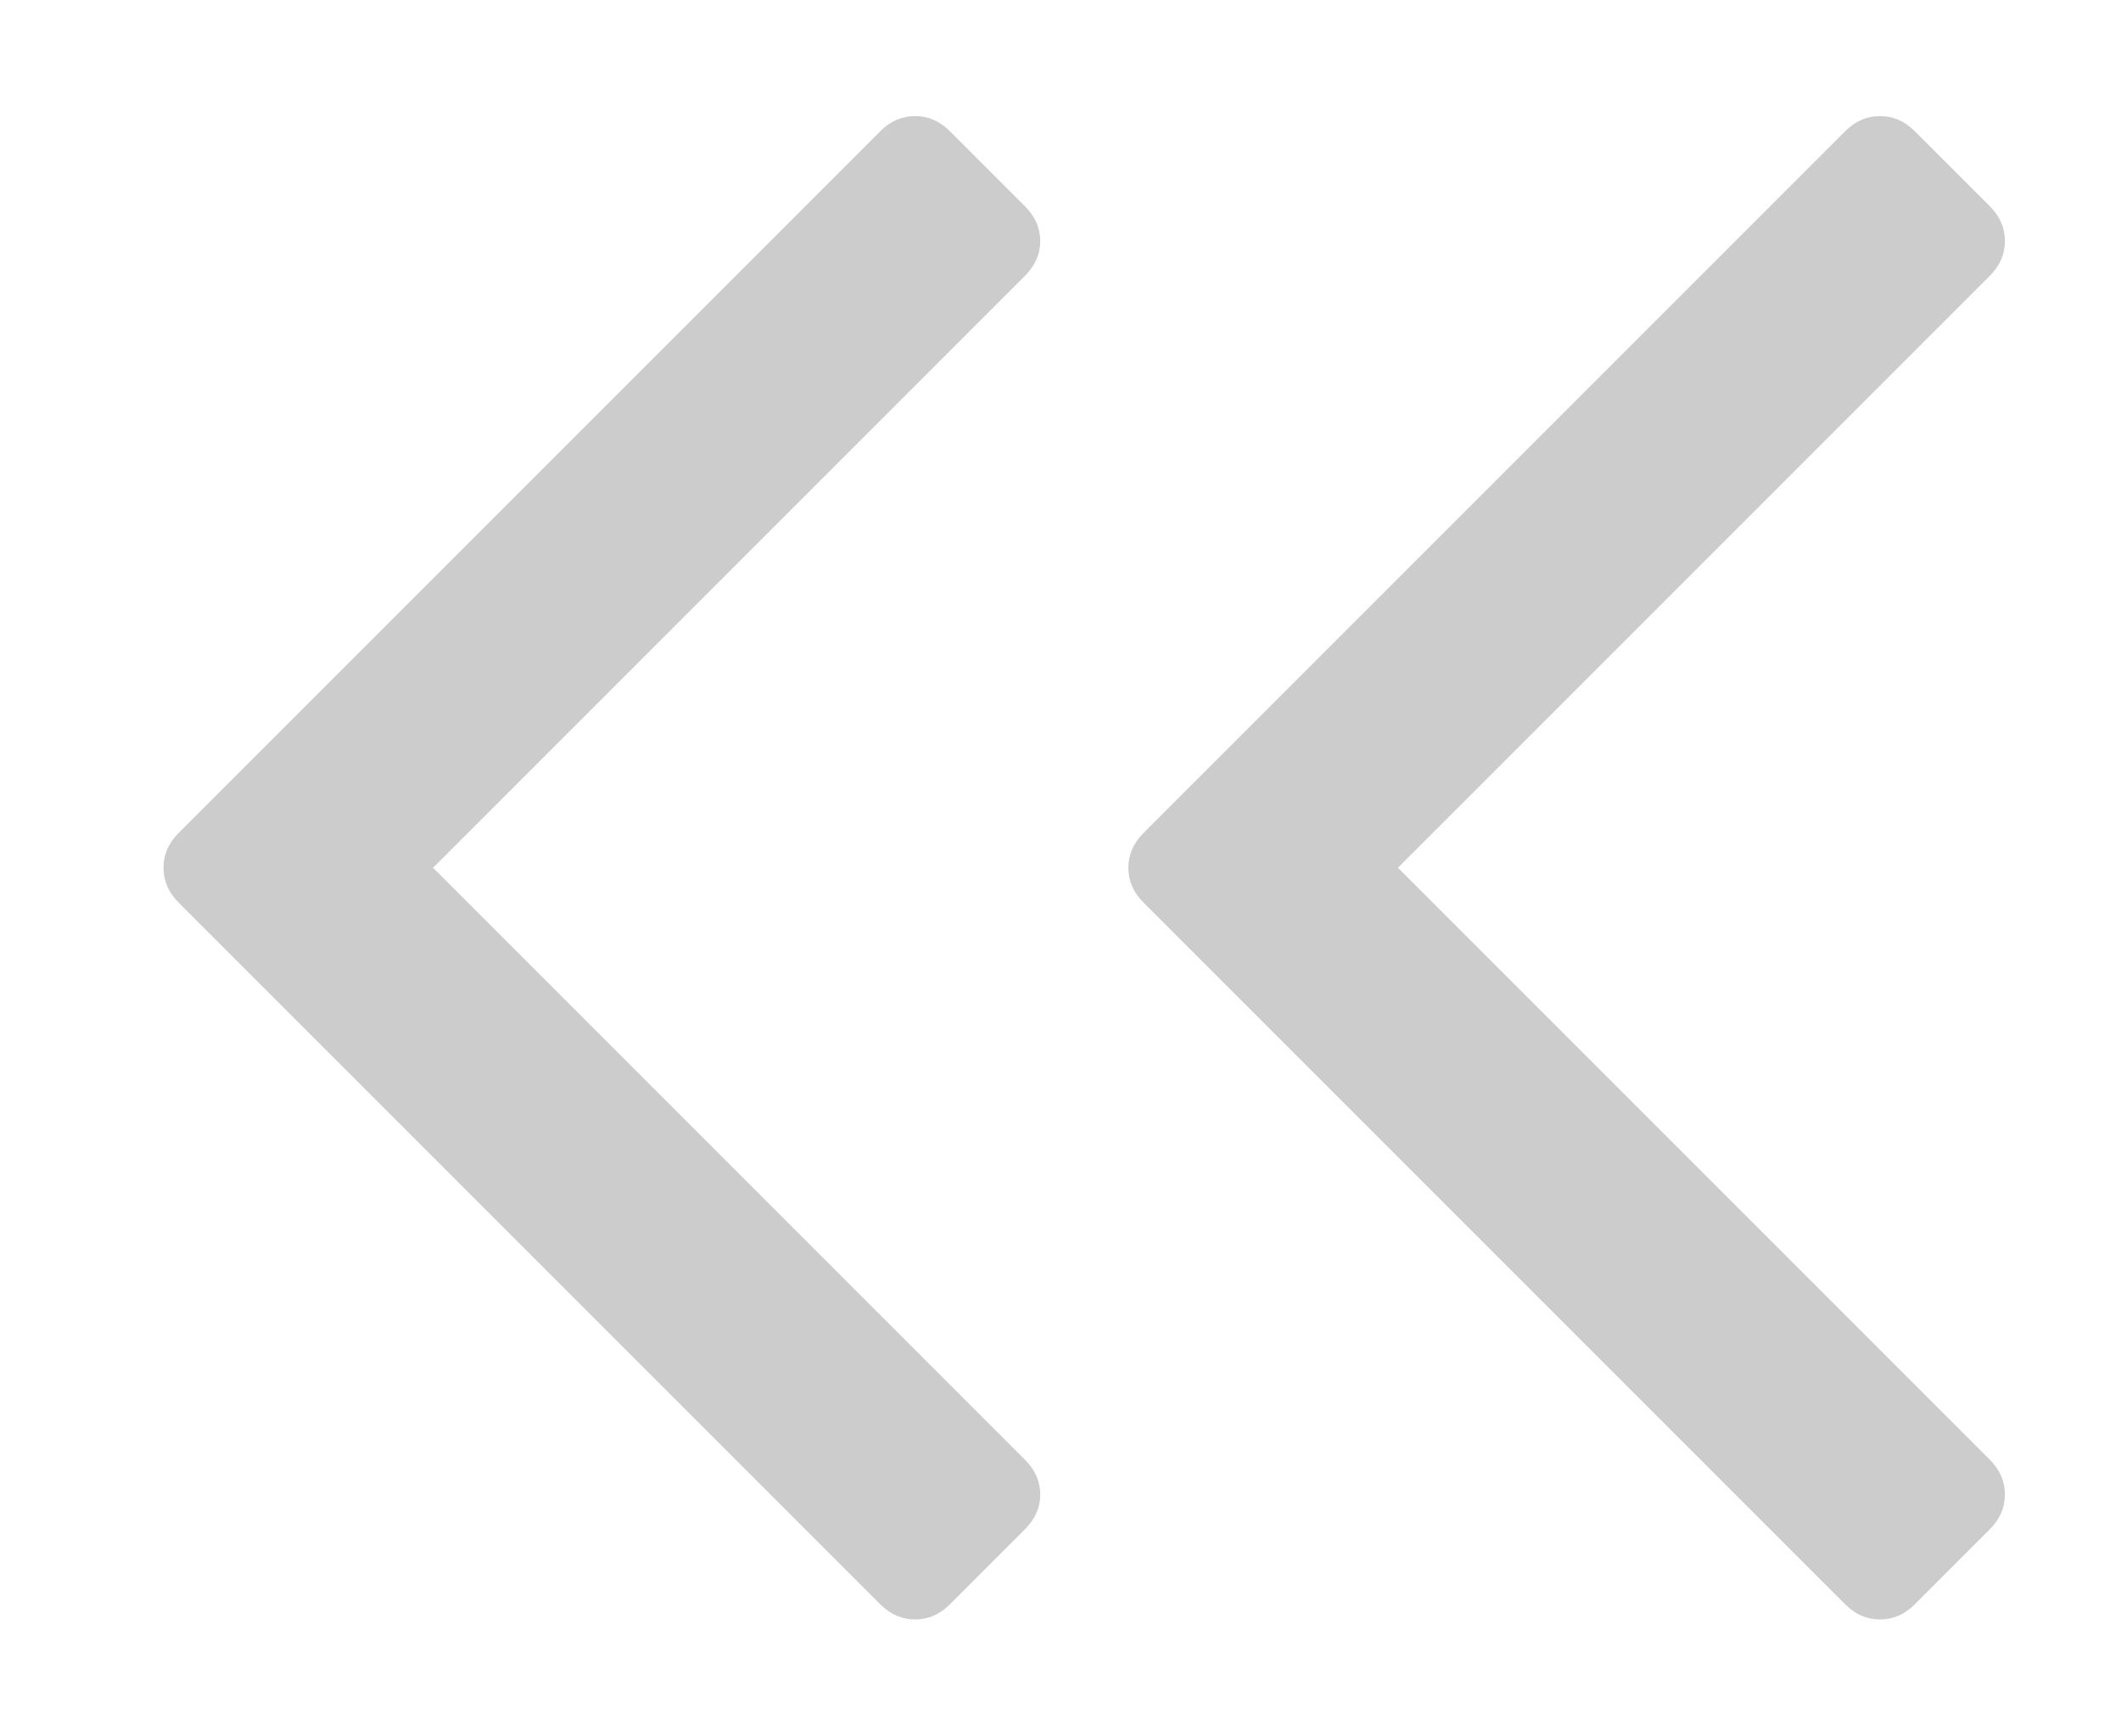
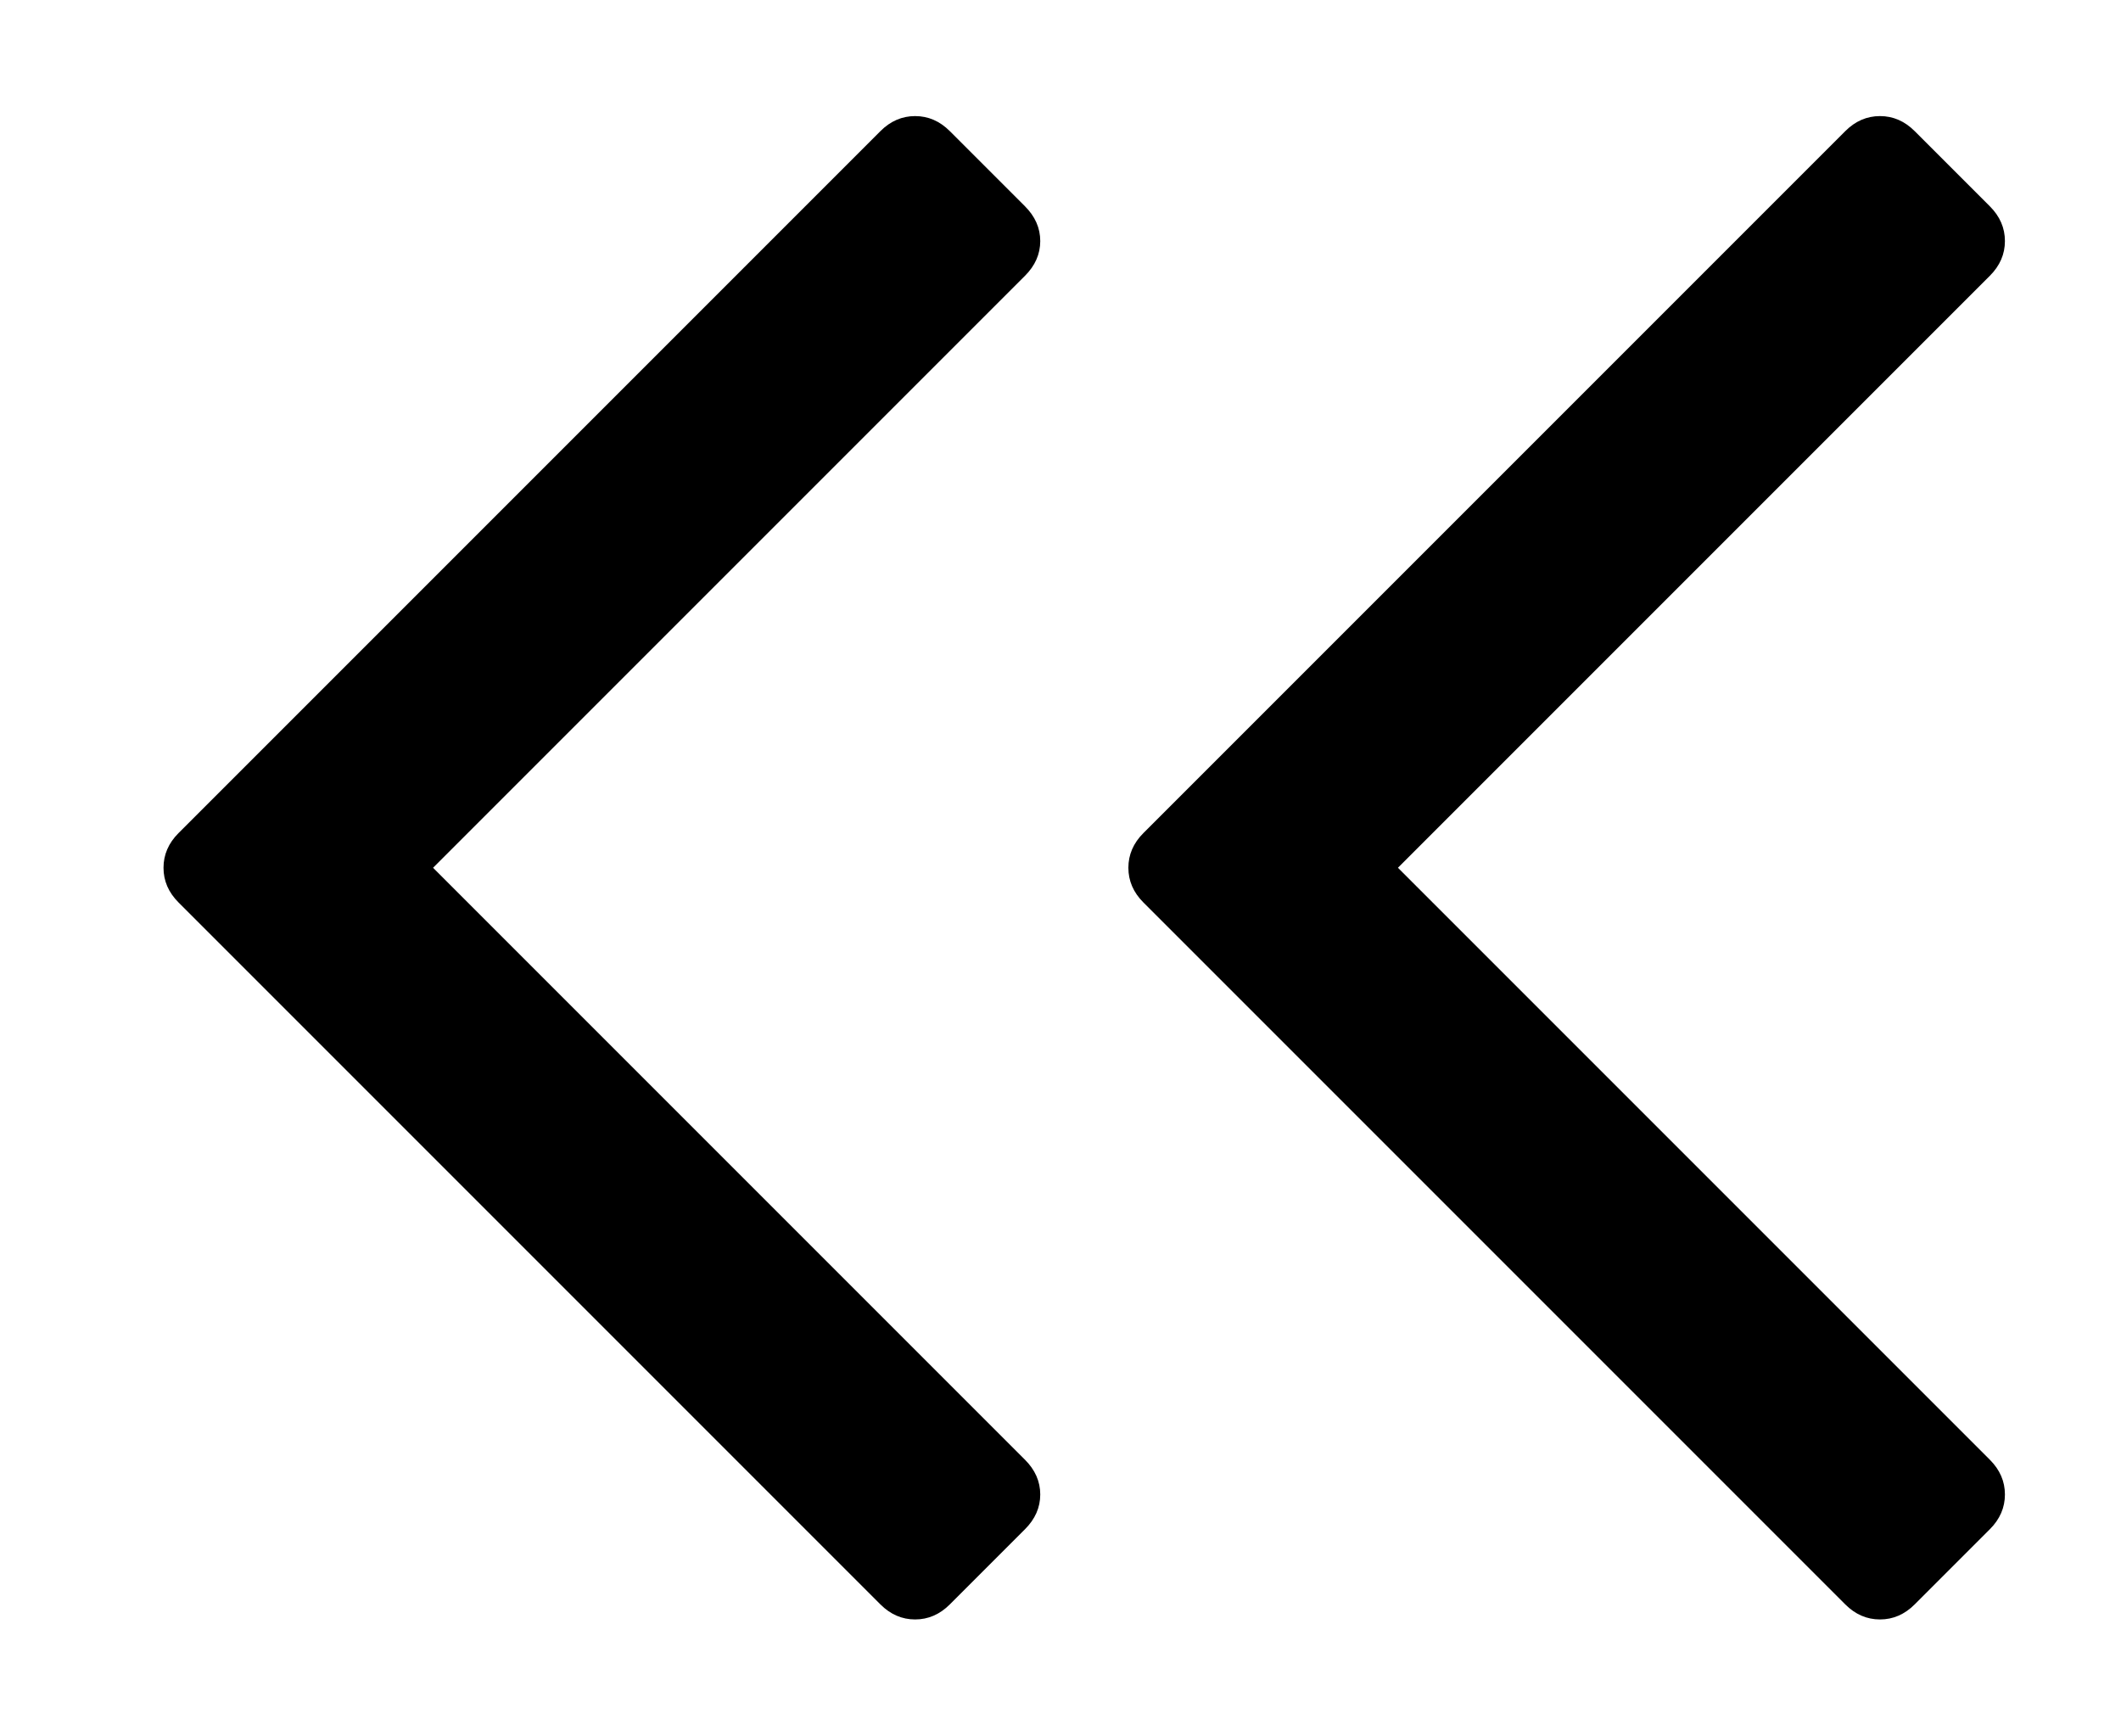
<svg xmlns="http://www.w3.org/2000/svg" width="11" height="9" viewBox="0 0 11 9">
-   <path d="M5.316 1.07C5.368 1.122 5.395 1.182 5.395 1.25C5.395 1.318 5.368 1.378 5.316 1.43L2.246 4.5L5.316 7.57C5.368 7.622 5.395 7.682 5.395 7.75C5.395 7.818 5.368 7.878 5.316 7.93L4.926 8.32C4.874 8.372 4.814 8.398 4.746 8.398C4.678 8.398 4.618 8.372 4.566 8.32L0.926 4.68C0.874 4.628 0.848 4.568 0.848 4.5C0.848 4.432 0.874 4.372 0.926 4.32L4.566 0.68C4.618 0.628 4.678 0.602 4.746 0.602C4.814 0.602 4.874 0.628 4.926 0.68L5.316 1.07ZM10.32 1.07C10.372 1.122 10.398 1.182 10.398 1.25C10.398 1.318 10.372 1.378 10.32 1.43L7.25 4.5L10.32 7.57C10.372 7.622 10.398 7.682 10.398 7.75C10.398 7.818 10.372 7.878 10.32 7.93L9.93 8.32C9.878 8.372 9.818 8.398 9.75 8.398C9.682 8.398 9.622 8.372 9.57 8.32L5.93 4.68C5.878 4.628 5.852 4.568 5.852 4.5C5.852 4.432 5.878 4.372 5.93 4.32L9.57 0.68C9.622 0.628 9.682 0.602 9.75 0.602C9.818 0.602 9.878 0.628 9.93 0.68L10.32 1.07Z" fill-opacity="0.2" />
+   <path d="M5.316 1.07C5.368 1.122 5.395 1.182 5.395 1.25C5.395 1.318 5.368 1.378 5.316 1.43L2.246 4.5L5.316 7.57C5.368 7.622 5.395 7.682 5.395 7.75C5.395 7.818 5.368 7.878 5.316 7.93L4.926 8.32C4.874 8.372 4.814 8.398 4.746 8.398C4.678 8.398 4.618 8.372 4.566 8.32L0.926 4.68C0.874 4.628 0.848 4.568 0.848 4.5C0.848 4.432 0.874 4.372 0.926 4.32L4.566 0.68C4.618 0.628 4.678 0.602 4.746 0.602C4.814 0.602 4.874 0.628 4.926 0.68L5.316 1.07ZM10.32 1.07C10.372 1.122 10.398 1.182 10.398 1.25C10.398 1.318 10.372 1.378 10.32 1.43L7.25 4.5L10.32 7.57C10.372 7.622 10.398 7.682 10.398 7.75C10.398 7.818 10.372 7.878 10.32 7.93L9.93 8.32C9.878 8.372 9.818 8.398 9.75 8.398C9.682 8.398 9.622 8.372 9.57 8.32L5.93 4.68C5.878 4.628 5.852 4.568 5.852 4.5C5.852 4.432 5.878 4.372 5.93 4.32L9.57 0.68C9.622 0.628 9.682 0.602 9.75 0.602C9.818 0.602 9.878 0.628 9.93 0.68L10.32 1.07Z" />
</svg>
